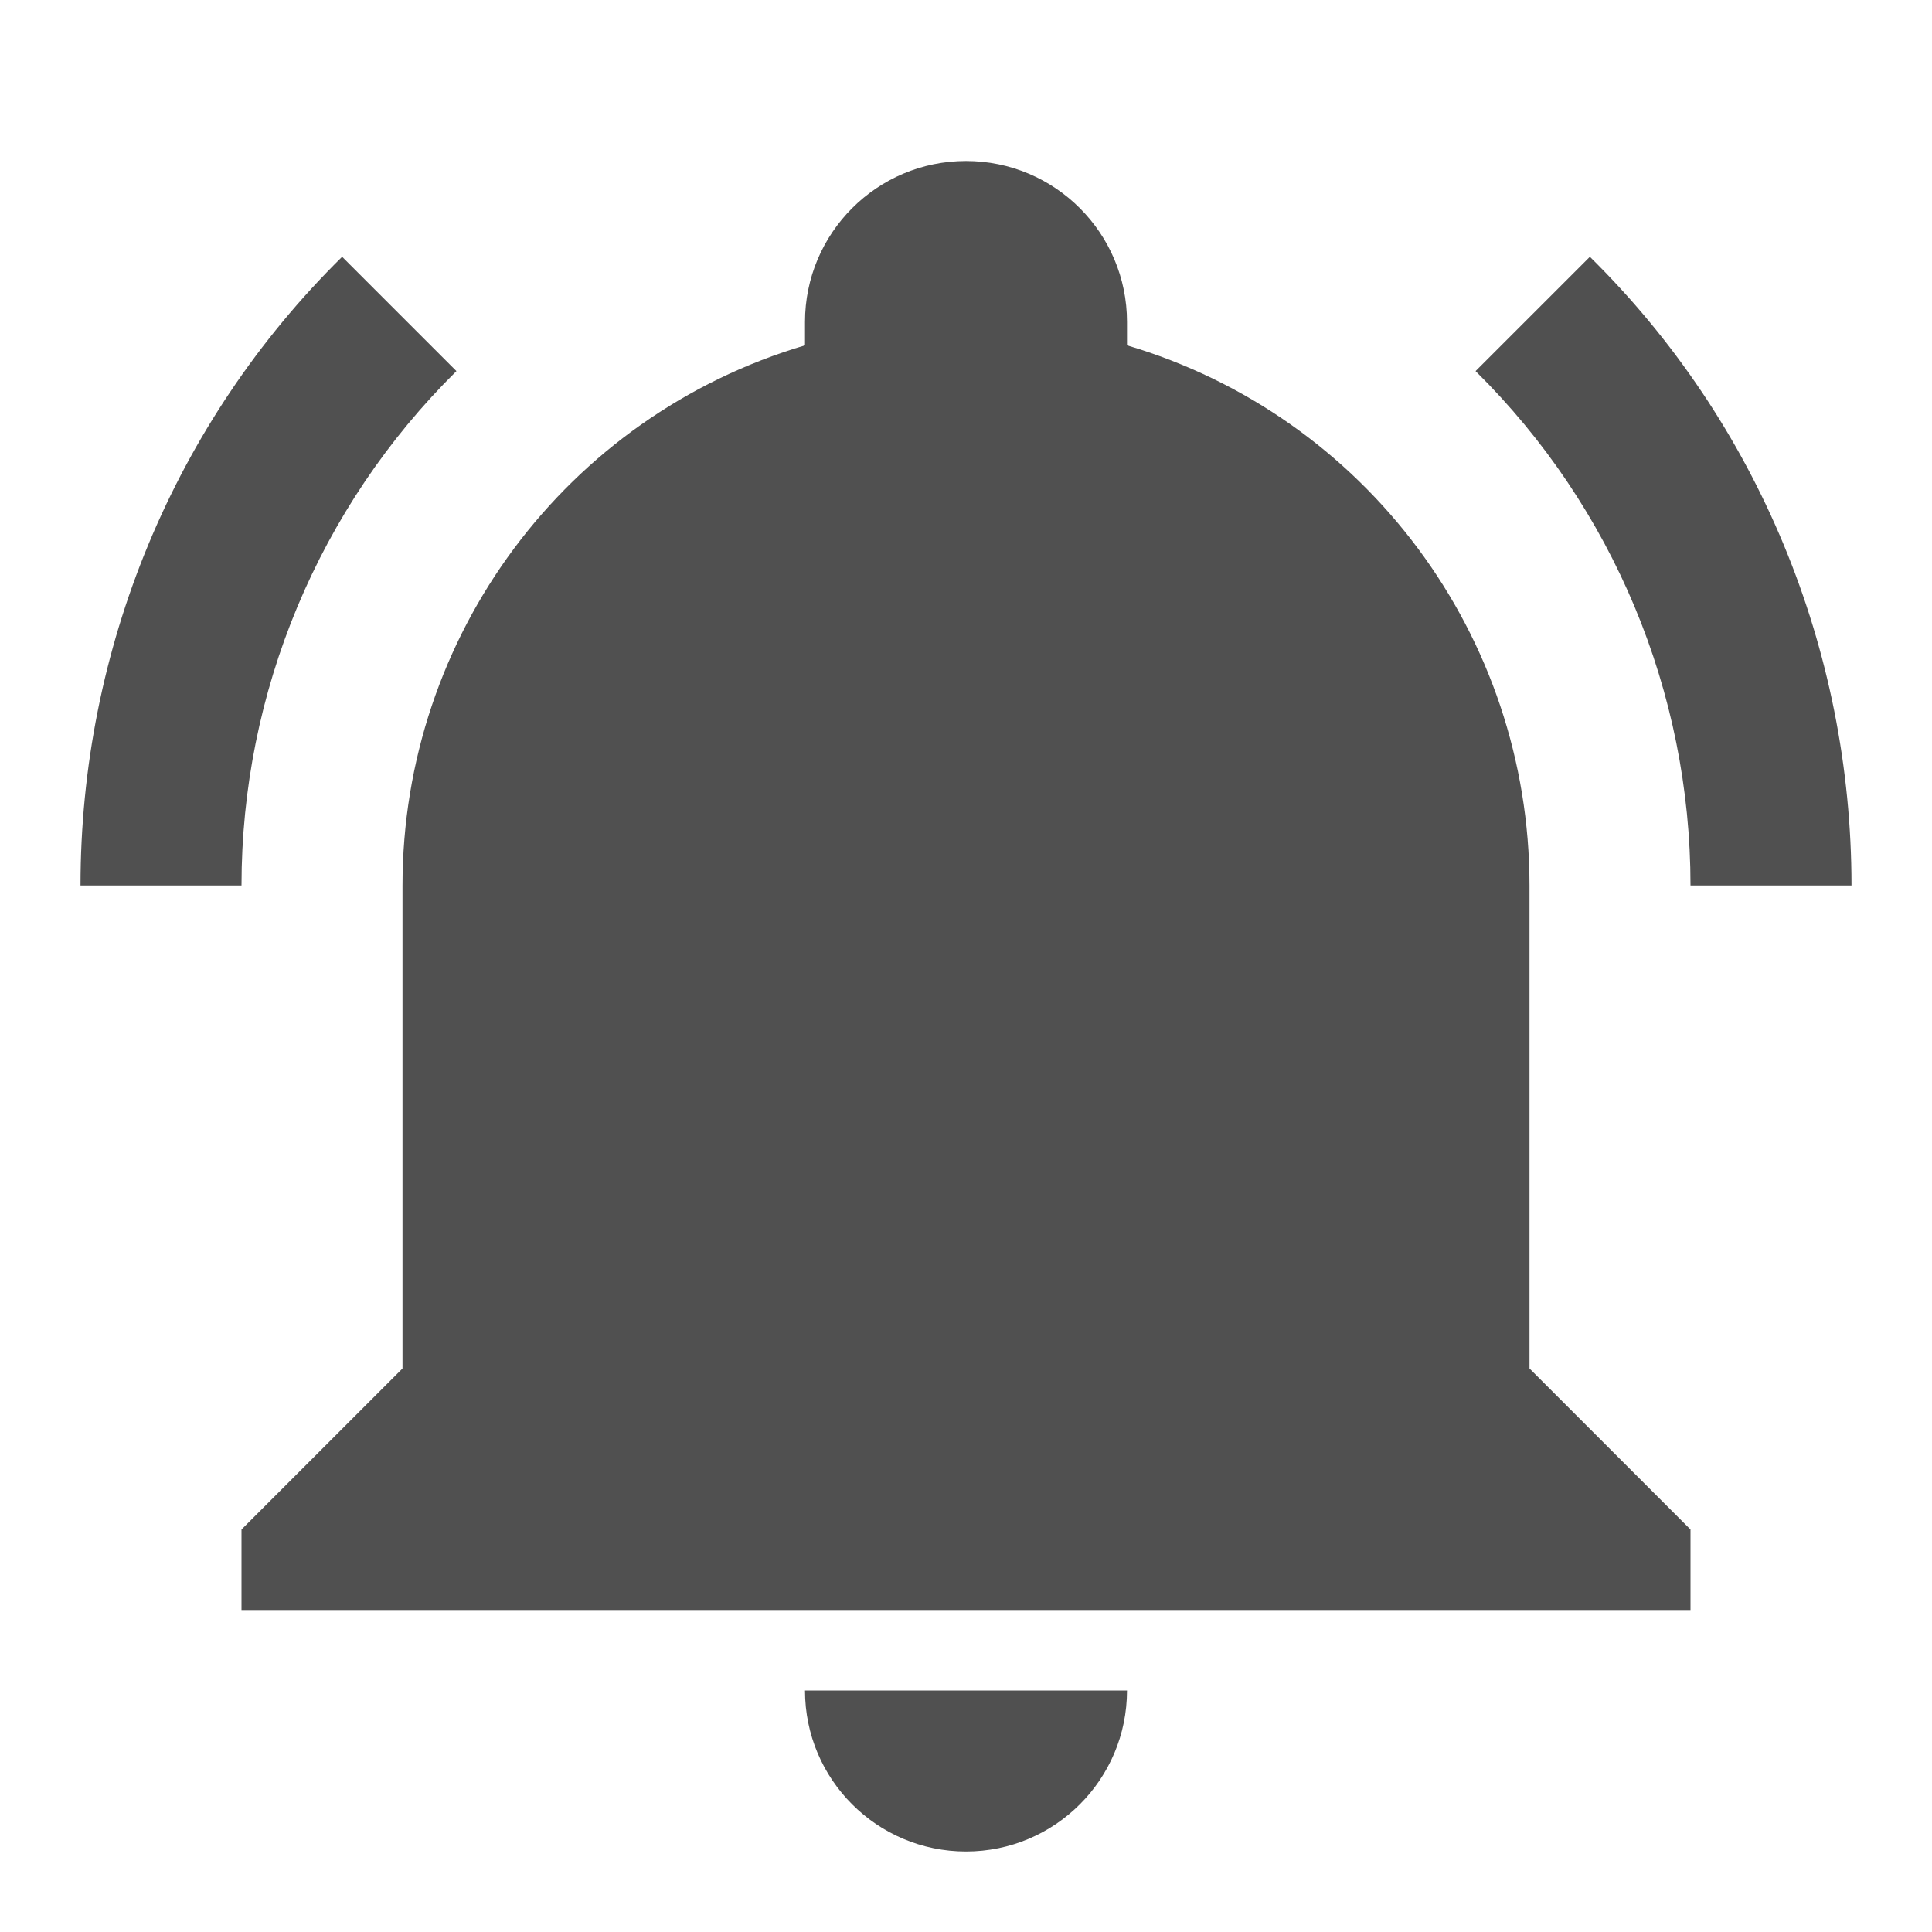
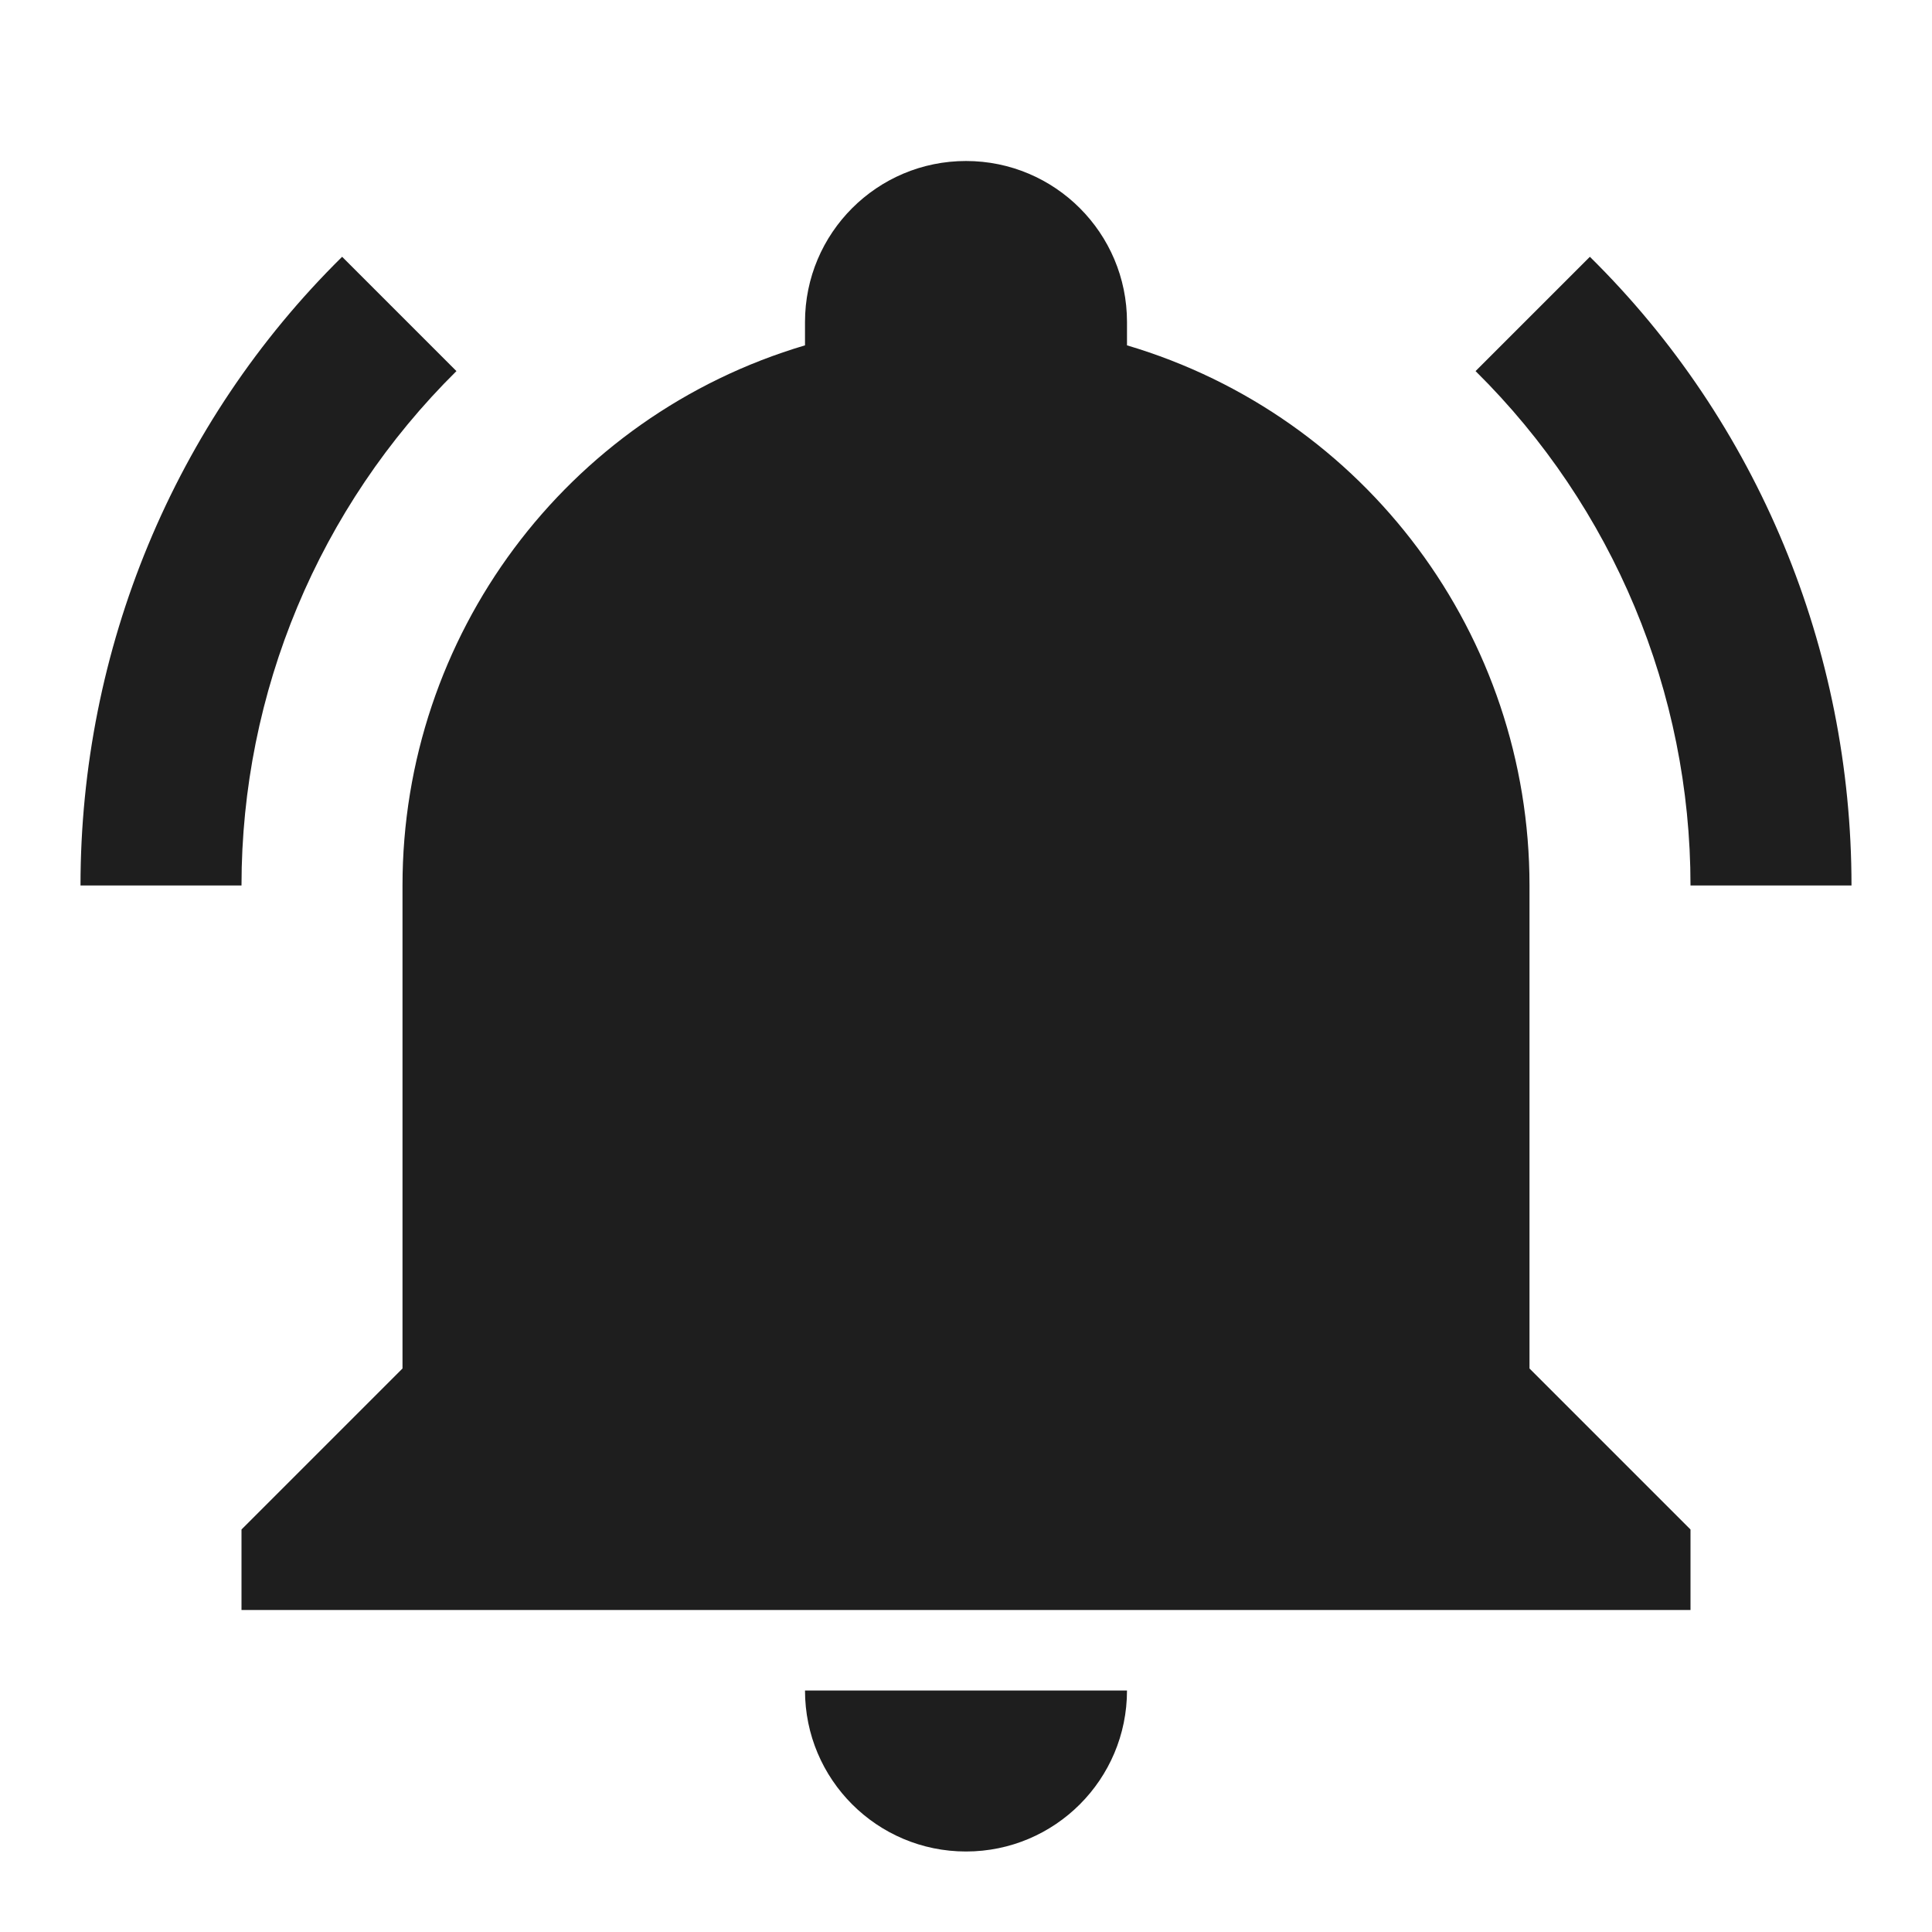
- <svg xmlns="http://www.w3.org/2000/svg" viewBox="0 0 24 24" fill="rgb(80, 80, 80)">
+ <svg xmlns="http://www.w3.org/2000/svg" viewBox="0 0 24 24" fill="rgb(30, 30, 30)">
  <path d="M21,19V20H3V19L5,17V11C5,7.9 7.03,5.17 10,4.29C10,4.19 10,4.1 10,4A2,2 0 0,1 12,2A2,2 0 0,1 14,4C14,4.1 14,4.19 14,4.29C16.97,5.17 19,7.9 19,11V17L21,19M14,21A2,2 0 0,1 12,23A2,2 0 0,1 10,21M19.75,3.19L18.33,4.61C20.04,6.3 21,8.6 21,11H23C23,8.07 21.84,5.25 19.75,3.19M1,11H3C3,8.6 3.96,6.3 5.67,4.61L4.25,3.19C2.16,5.25 1,8.07 1,11Z" />
</svg>
